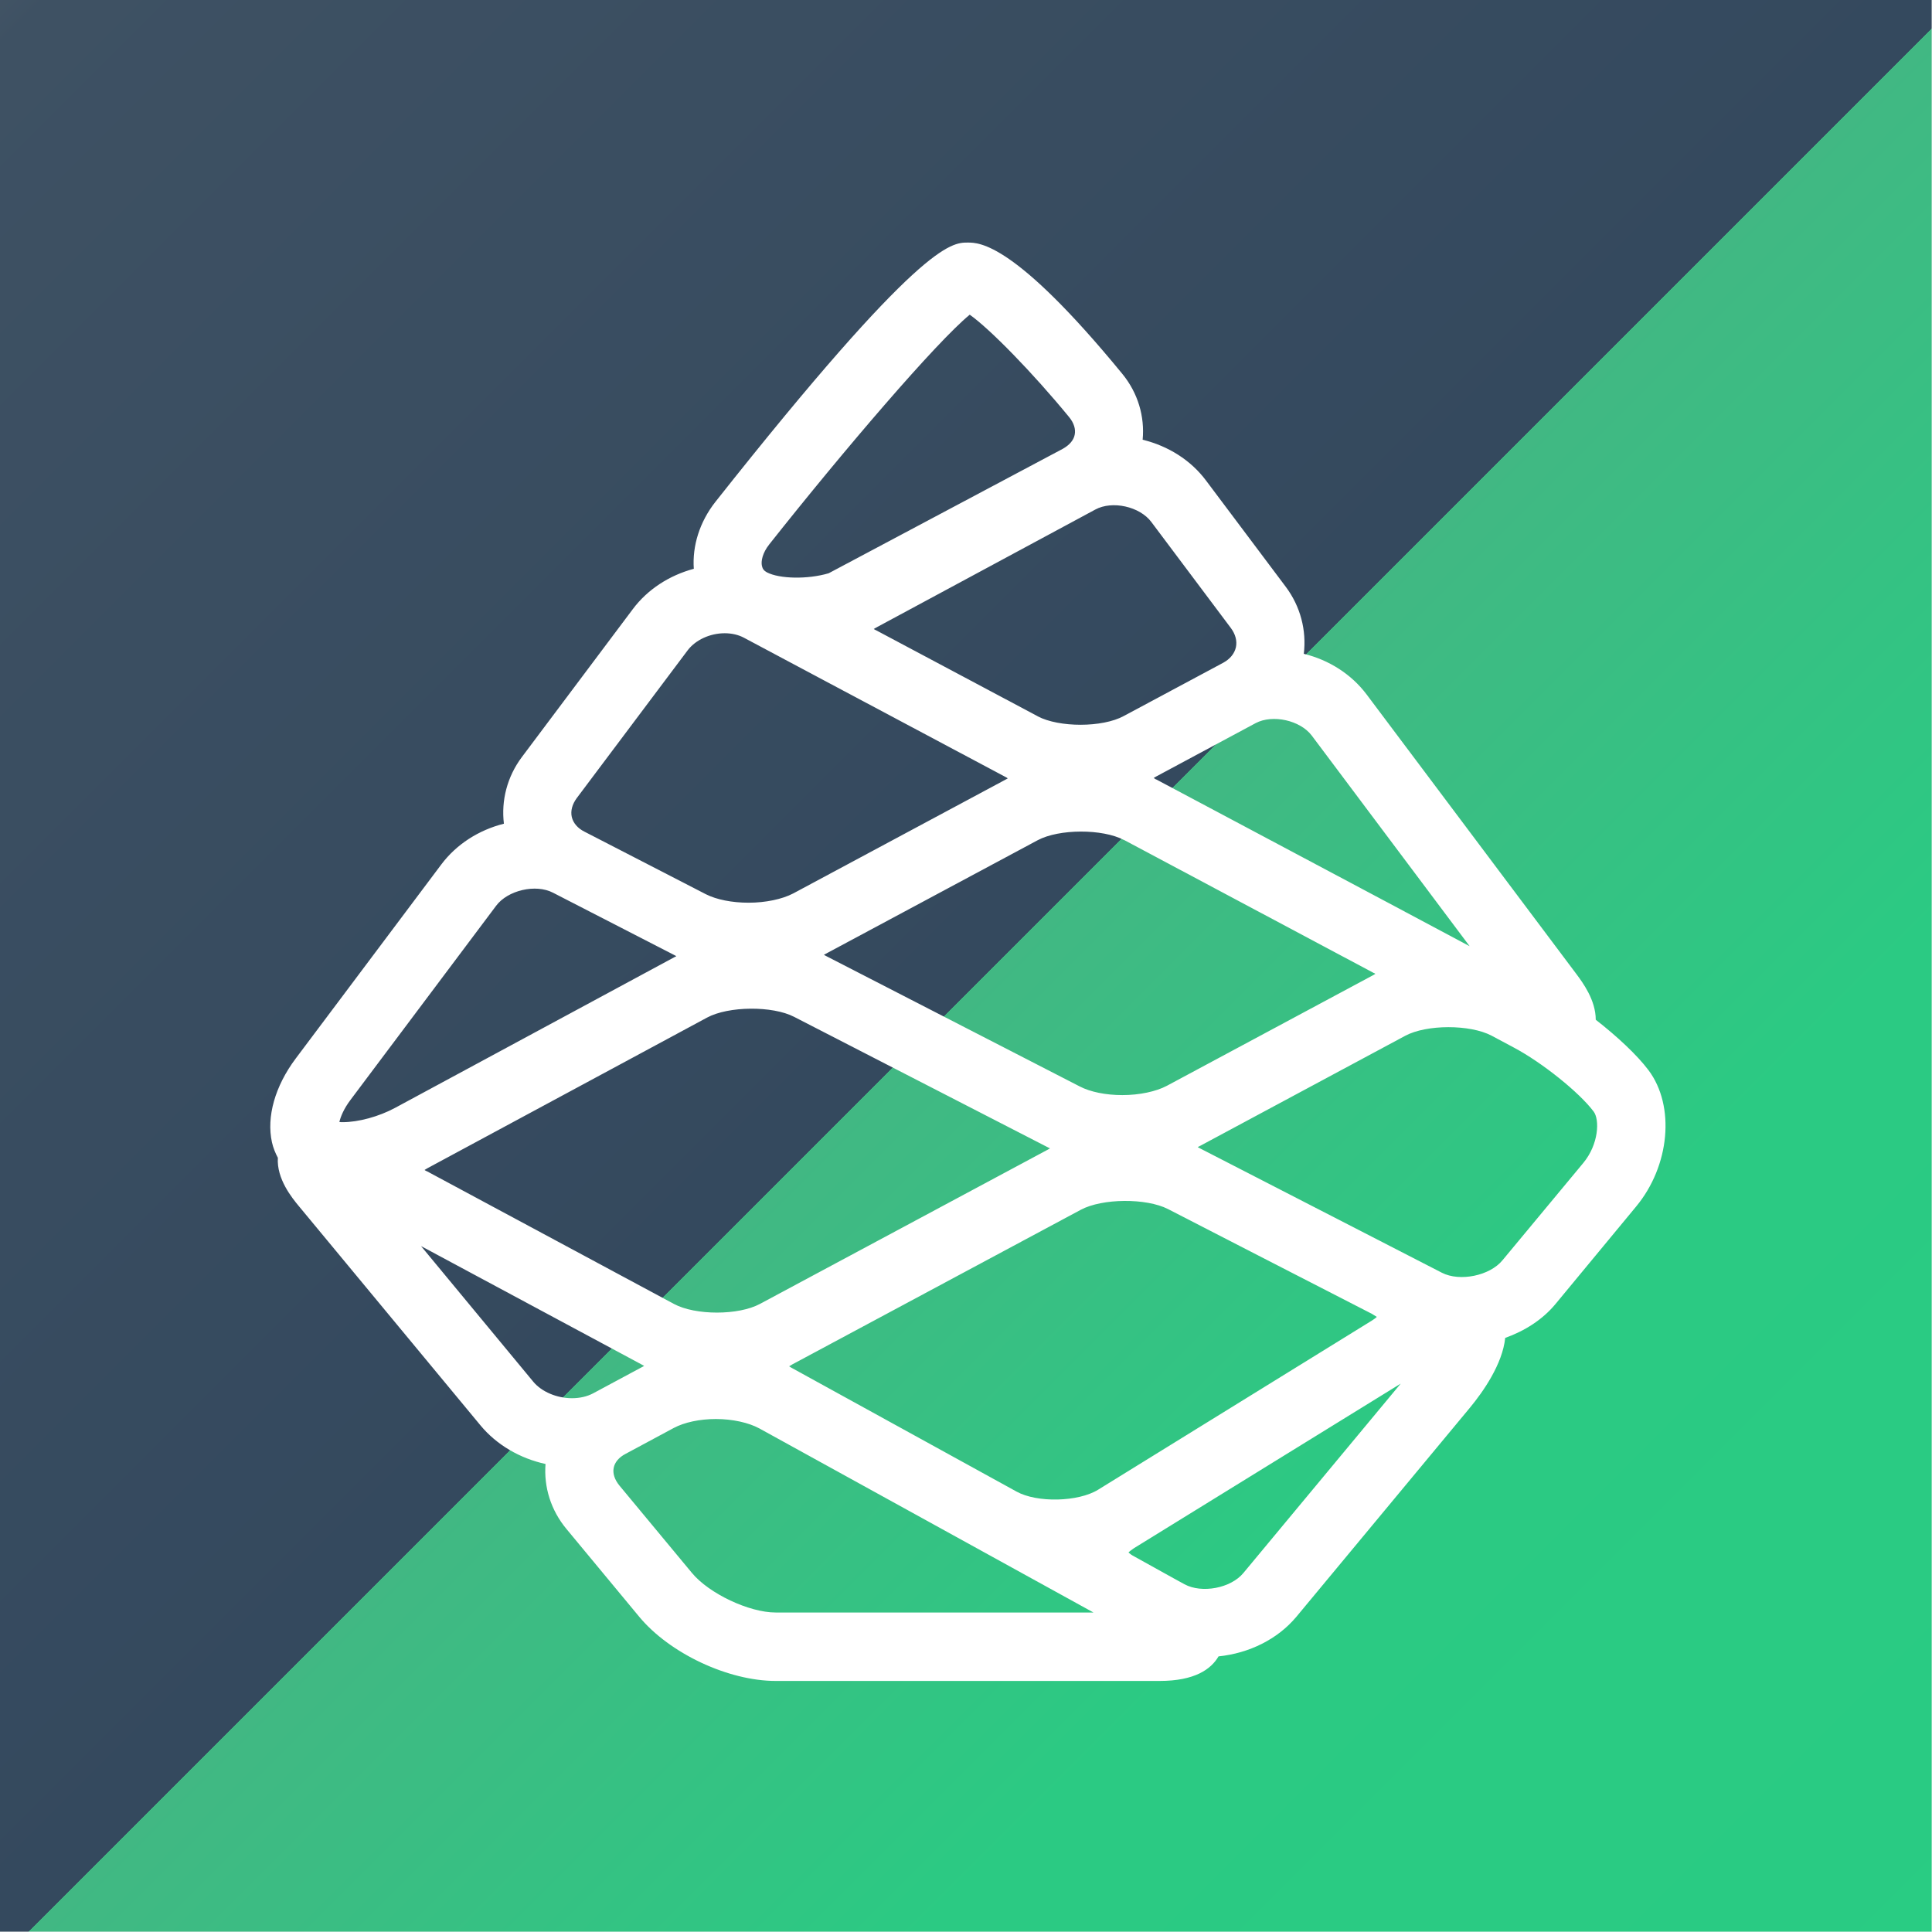
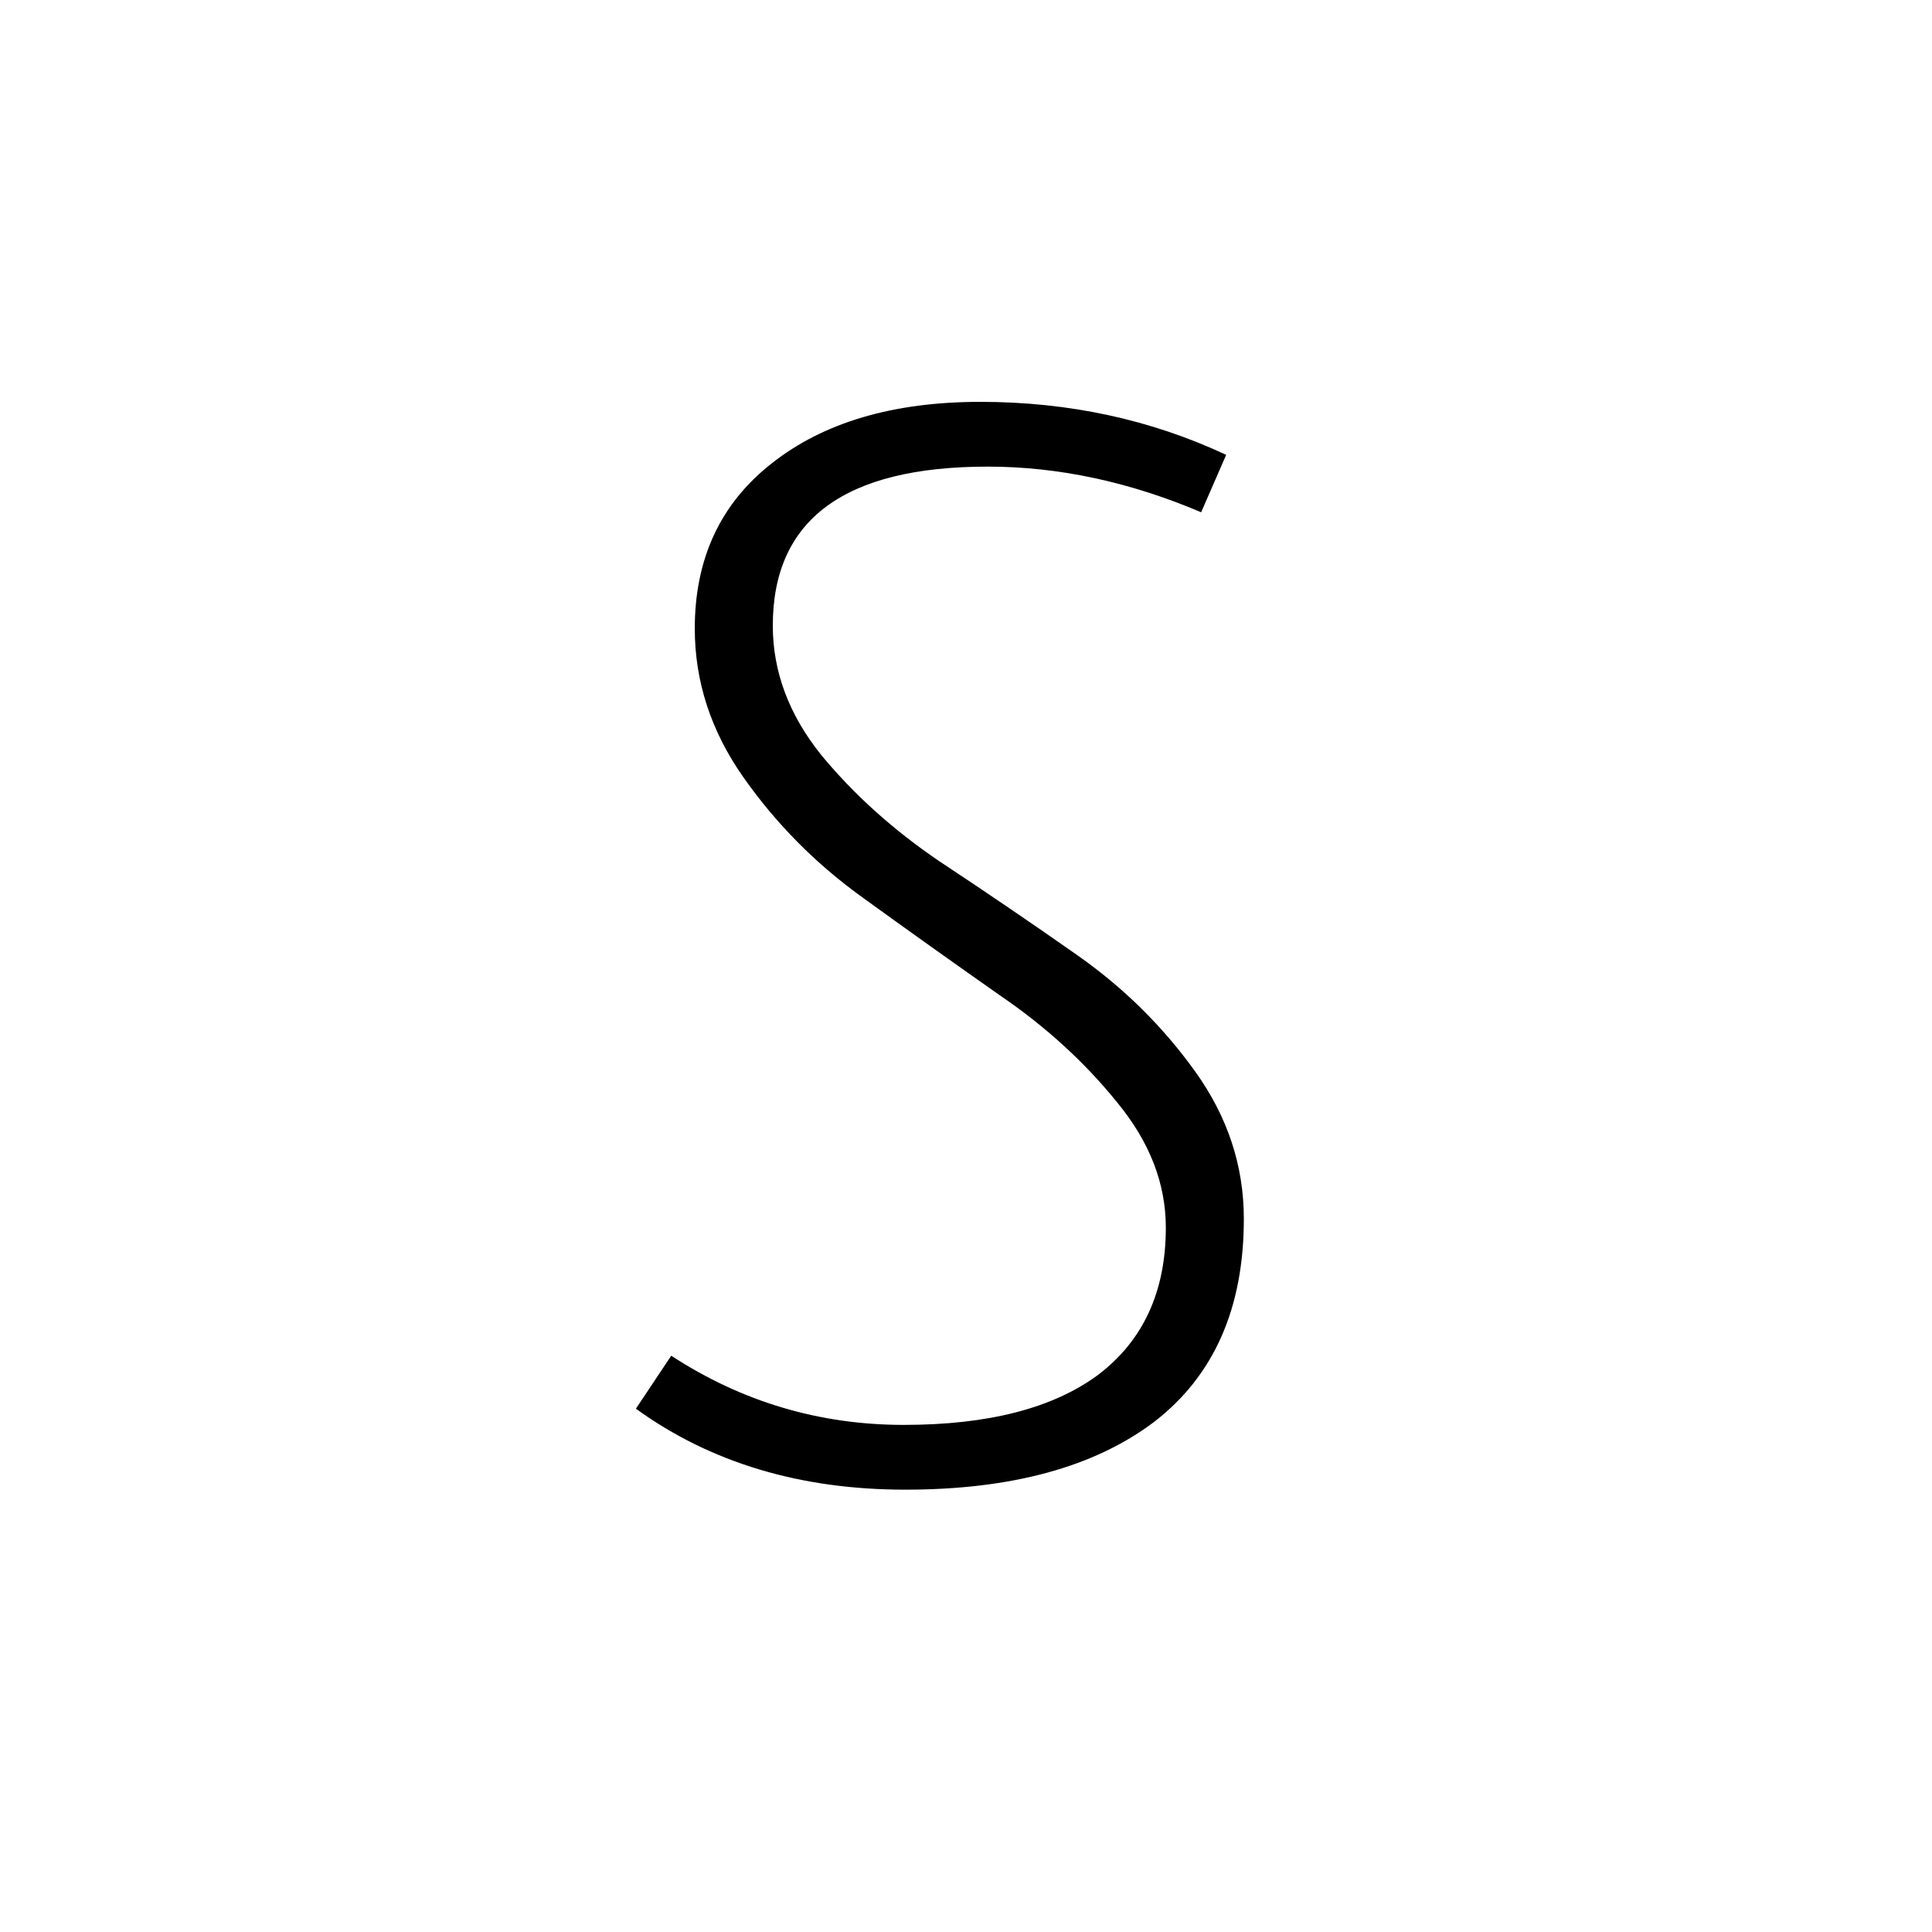
- <svg xmlns="http://www.w3.org/2000/svg" width="100%" height="100%" viewBox="0 0 981 981" version="1.1" xml:space="preserve" style="fill-rule:evenodd;clip-rule:evenodd;stroke-linejoin:round;stroke-miterlimit:2;">
-   <g transform="matrix(1,0,0,1,-3736.36,-7729.92)">
-     <g id="Page-3" transform="matrix(2.08715,0,0,4.16667,3736.36,7729.92)">
-       <rect x="0" y="0" width="469.939" height="235.393" style="fill:none;" />
-       <clipPath id="_clip1">
-         <rect x="0" y="0" width="469.939" height="235.393" style="clip-path: inset(0 0 0 0 round 50%);" />
-       </clipPath>
-       <g clip-path="url(#_clip1)">
-         <g id="Layer-2" transform="matrix(1.99634,0,0,1,2.27374e-13,0)">
-           <g transform="matrix(-1.27021,-1.27021,-1.27021,1.27021,412.362,117.645)">
-             <rect x="0.453" y="0.017" width="235.001" height="235.177" style="fill:url(#_Linear2);" />
-           </g>
-           <g transform="matrix(1,0,0,1,192.95,92.6892)">
-             <path d="M0,49.027L-9.85,60.888C-11.393,62.781 -15.059,63.53 -17.234,62.412L-46.789,47.215C-46.863,47.169 -46.926,47.135 -46.988,47.108C-46.926,47.054 -46.863,47.026 -46.789,46.998L-21.699,33.533C-19.088,32.139 -13.822,32.139 -11.197,33.513L-8.463,34.973C-5.027,36.797 -0.494,40.431 1.258,42.769C2.002,43.76 1.883,46.752 0,49.027M-41.42,98.994C-42.951,100.858 -46.486,101.521 -48.602,100.374L-49.885,99.672L-54.7,96.999C-55.06,96.818 -55.286,96.629 -55.429,96.505C-55.286,96.352 -55.063,96.178 -54.738,95.964L-22.254,75.923L-41.42,98.994ZM-98.421,103.816C-101.669,103.816 -106.542,101.511 -108.628,98.994L-117.489,88.316C-118.054,87.611 -118.3,86.86 -118.163,86.189C-118.036,85.515 -117.527,84.907 -116.731,84.491L-110.839,81.325C-109.558,80.645 -107.694,80.237 -105.704,80.237C-103.692,80.237 -101.711,80.678 -100.417,81.381L-59.696,103.816L-98.421,103.816ZM-141.641,59.164L-114.792,73.576C-114.659,73.652 -114.546,73.715 -114.456,73.761C-114.546,73.828 -114.659,73.889 -114.792,73.951L-120.68,77.113C-121.401,77.493 -122.288,77.702 -123.245,77.702C-125.085,77.702 -126.935,76.923 -127.954,75.701L-141.641,59.164ZM-150.223,41.329L-132.495,17.697C-131.083,15.799 -127.664,14.999 -125.55,16.104L-110.755,23.71C-110.667,23.756 -110.594,23.794 -110.534,23.827C-110.594,23.87 -110.667,23.922 -110.755,23.949L-144.831,42.333C-146.799,43.389 -149.288,44.063 -151.194,44.063C-151.347,44.063 -151.47,44.063 -151.593,44.039C-151.446,43.414 -151.058,42.427 -150.223,41.329M-122.671,4.578L-109.142,-13.449C-108.192,-14.699 -106.431,-15.52 -104.637,-15.52C-103.778,-15.52 -102.963,-15.334 -102.285,-14.97L-90.081,-8.469L-90.077,-8.469L-70.463,1.97C-70.438,1.97 -70.425,1.984 -70.405,2.004C-70.299,2.047 -70.207,2.117 -70.141,2.165C-70.219,2.212 -70.321,2.278 -70.435,2.331L-96.287,16.189C-97.626,16.89 -99.658,17.318 -101.724,17.318C-103.751,17.318 -105.637,16.939 -106.931,16.284L-121.722,8.662C-122.554,8.248 -123.099,7.603 -123.271,6.868C-123.435,6.132 -123.222,5.332 -122.671,4.578M-99.203,-26.353C-90.093,-37.865 -78.835,-51.006 -74.774,-54.34C-72.331,-52.614 -67.124,-47.299 -62.656,-41.852C-62.081,-41.15 -61.843,-40.392 -61.985,-39.708C-62.113,-39.036 -62.633,-38.448 -63.423,-38.002L-91.966,-22.829C-94.554,-22.063 -97.98,-22.148 -99.497,-22.944C-99.843,-23.133 -100.023,-23.361 -100.1,-23.733C-100.223,-24.286 -100.048,-25.286 -99.203,-26.353M-42.951,-16.154C-42.391,-15.401 -42.174,-14.573 -42.338,-13.812C-42.512,-13.04 -43.049,-12.382 -43.879,-11.926L-56.017,-5.426C-58.614,-4.019 -63.873,-4.019 -66.495,-5.397L-66.505,-5.411L-86.161,-15.869C-86.274,-15.918 -86.382,-15.974 -86.469,-16.04C-86.382,-16.089 -86.265,-16.154 -86.161,-16.221L-59.469,-30.596C-57.405,-31.715 -54.059,-30.966 -52.65,-29.087L-42.951,-16.154ZM-13.855,22.618L-21.686,18.445C-21.709,18.445 -21.709,18.445 -21.715,18.426L-52.033,2.302C-52.041,2.293 -52.055,2.293 -52.076,2.293C-52.186,2.221 -52.279,2.184 -52.355,2.117C-52.279,2.071 -52.174,2.004 -52.055,1.937L-39.93,-4.568C-37.861,-5.661 -34.51,-4.913 -33.102,-3.06L-13.855,22.618ZM-56.179,40.763C-58.183,40.763 -60.072,40.384 -61.372,39.707L-92.338,23.785C-92.415,23.748 -92.48,23.71 -92.55,23.665C-92.48,23.646 -92.415,23.594 -92.338,23.551L-66.495,9.703C-63.882,8.311 -58.618,8.296 -55.993,9.67L-55.974,9.67L-25.578,25.862C-25.482,25.889 -25.416,25.938 -25.336,25.984C-25.436,26.051 -25.539,26.099 -25.646,26.166L-50.744,39.626C-52.076,40.336 -54.109,40.763 -56.179,40.763M-25.762,67.422C-25.516,67.565 -25.309,67.693 -25.166,67.792C-25.303,67.917 -25.482,68.067 -25.738,68.223L-59.122,88.847C-61.54,90.35 -66.575,90.465 -69.071,89.08L-96.387,74.051C-96.544,73.965 -96.681,73.889 -96.781,73.813C-96.669,73.743 -96.544,73.671 -96.387,73.576L-61.247,54.741C-58.618,53.332 -53.262,53.298 -50.615,54.65L-39.635,60.298L-25.762,67.422ZM-140.894,50.06C-141.011,50.022 -141.13,49.957 -141.214,49.889C-141.112,49.828 -141.001,49.756 -140.873,49.68L-106.786,31.318C-104.177,29.91 -98.808,29.863 -96.175,31.228L-65.2,47.155C-65.122,47.183 -65.062,47.215 -64.991,47.263C-65.062,47.282 -65.122,47.325 -65.2,47.377L-100.329,66.204C-102.951,67.622 -108.219,67.622 -110.839,66.204L-140.894,50.06ZM7.951,37.739C6.541,35.865 4.133,33.623 1.514,31.579C1.514,29.172 -0.104,27.012 -0.816,26.051L-26.418,-8.072C-28.275,-10.533 -30.996,-12.267 -34.064,-13.015C-33.719,-15.851 -34.463,-18.782 -36.262,-21.18L-45.971,-34.118C-47.838,-36.622 -50.6,-38.343 -53.703,-39.102C-53.438,-41.919 -54.263,-44.8 -56.199,-47.152C-69.306,-63.129 -73.616,-63.129 -75.019,-63.129C-77.039,-63.129 -80.774,-63.129 -105.761,-31.54C-107.7,-29.079 -108.595,-26.159 -108.4,-23.375C-111.371,-22.576 -114.017,-20.881 -115.835,-18.458L-129.353,-0.433C-131.151,1.97 -131.884,4.868 -131.542,7.688C-134.614,8.466 -137.332,10.196 -139.19,12.681L-156.917,36.31C-159.439,39.676 -160.491,43.41 -159.809,46.514C-159.652,47.206 -159.396,47.823 -159.089,48.402C-159.255,50.961 -157.384,53.275 -156.481,54.355L-134.382,81.03C-132.425,83.386 -129.599,85.032 -126.47,85.717C-126.688,88.506 -125.835,91.338 -123.909,93.649L-115.058,104.328C-111.354,108.798 -104.205,112.156 -98.421,112.156L-51.641,112.156C-47.352,112.156 -45.367,110.727 -44.455,109.163C-40.727,108.779 -37.27,107.082 -34.977,104.346L-13.805,78.84C-12.225,76.927 -9.85,73.557 -9.521,70.352C-7.133,69.499 -4.969,68.124 -3.404,66.237L6.424,54.355C10.549,49.387 11.209,42.096 7.951,37.739" style="fill:white;fill-rule:nonzero;" />
-           </g>
-         </g>
-       </g>
-     </g>
-   </g>
-   <defs>
-     <linearGradient id="_Linear2" x1="0" y1="0" x2="1" y2="0" gradientUnits="userSpaceOnUse" gradientTransform="matrix(264.356,0,0,-264.554,-14.9025,116.946)">
-       <stop offset="0" style="stop-color:rgb(39,205,131);stop-opacity:1" />
-       <stop offset="0.33" style="stop-color:rgb(43,202,131);stop-opacity:1" />
-       <stop offset="0.49" style="stop-color:rgb(65,184,131);stop-opacity:1" />
-       <stop offset="0.49" style="stop-color:rgb(52,73,94);stop-opacity:1" />
-       <stop offset="0.83" style="stop-color:rgb(62,81,99);stop-opacity:1" />
-       <stop offset="1" style="stop-color:rgb(129,130,132);stop-opacity:1" />
-     </linearGradient>
-   </defs>
+ <svg xmlns="http://www.w3.org/2000/svg" width="21" height="21" viewBox="0 0 21 21" fill="none">
+   <rect width="21" height="21" fill="white" />
+   <path d="M13.056 5.568C12.277 5.237 11.504 5.072 10.736 5.072C9.179 5.072 8.4 5.648 8.4 6.8C8.4 7.301 8.576 7.771 8.928 8.208C9.28 8.635 9.707 9.019 10.208 9.36C10.709 9.691 11.211 10.032 11.712 10.384C12.213 10.736 12.64 11.157 12.992 11.648C13.344 12.139 13.52 12.672 13.52 13.248C13.52 14.219 13.195 14.955 12.544 15.456C11.893 15.947 10.992 16.192 9.84 16.192C8.699 16.192 7.723 15.899 6.912 15.312L7.296 14.736C8.064 15.237 8.907 15.488 9.824 15.488C10.741 15.488 11.445 15.307 11.936 14.944C12.427 14.571 12.672 14.037 12.672 13.344C12.672 12.864 12.496 12.411 12.144 11.984C11.792 11.547 11.365 11.157 10.864 10.816C10.363 10.464 9.861 10.107 9.36 9.744C8.859 9.381 8.432 8.949 8.08 8.448C7.728 7.947 7.552 7.408 7.552 6.832C7.552 6.075 7.829 5.477 8.384 5.04C8.949 4.592 9.707 4.368 10.656 4.368C11.616 4.368 12.507 4.56 13.328 4.944L13.056 5.568Z" fill="black" />
</svg>
